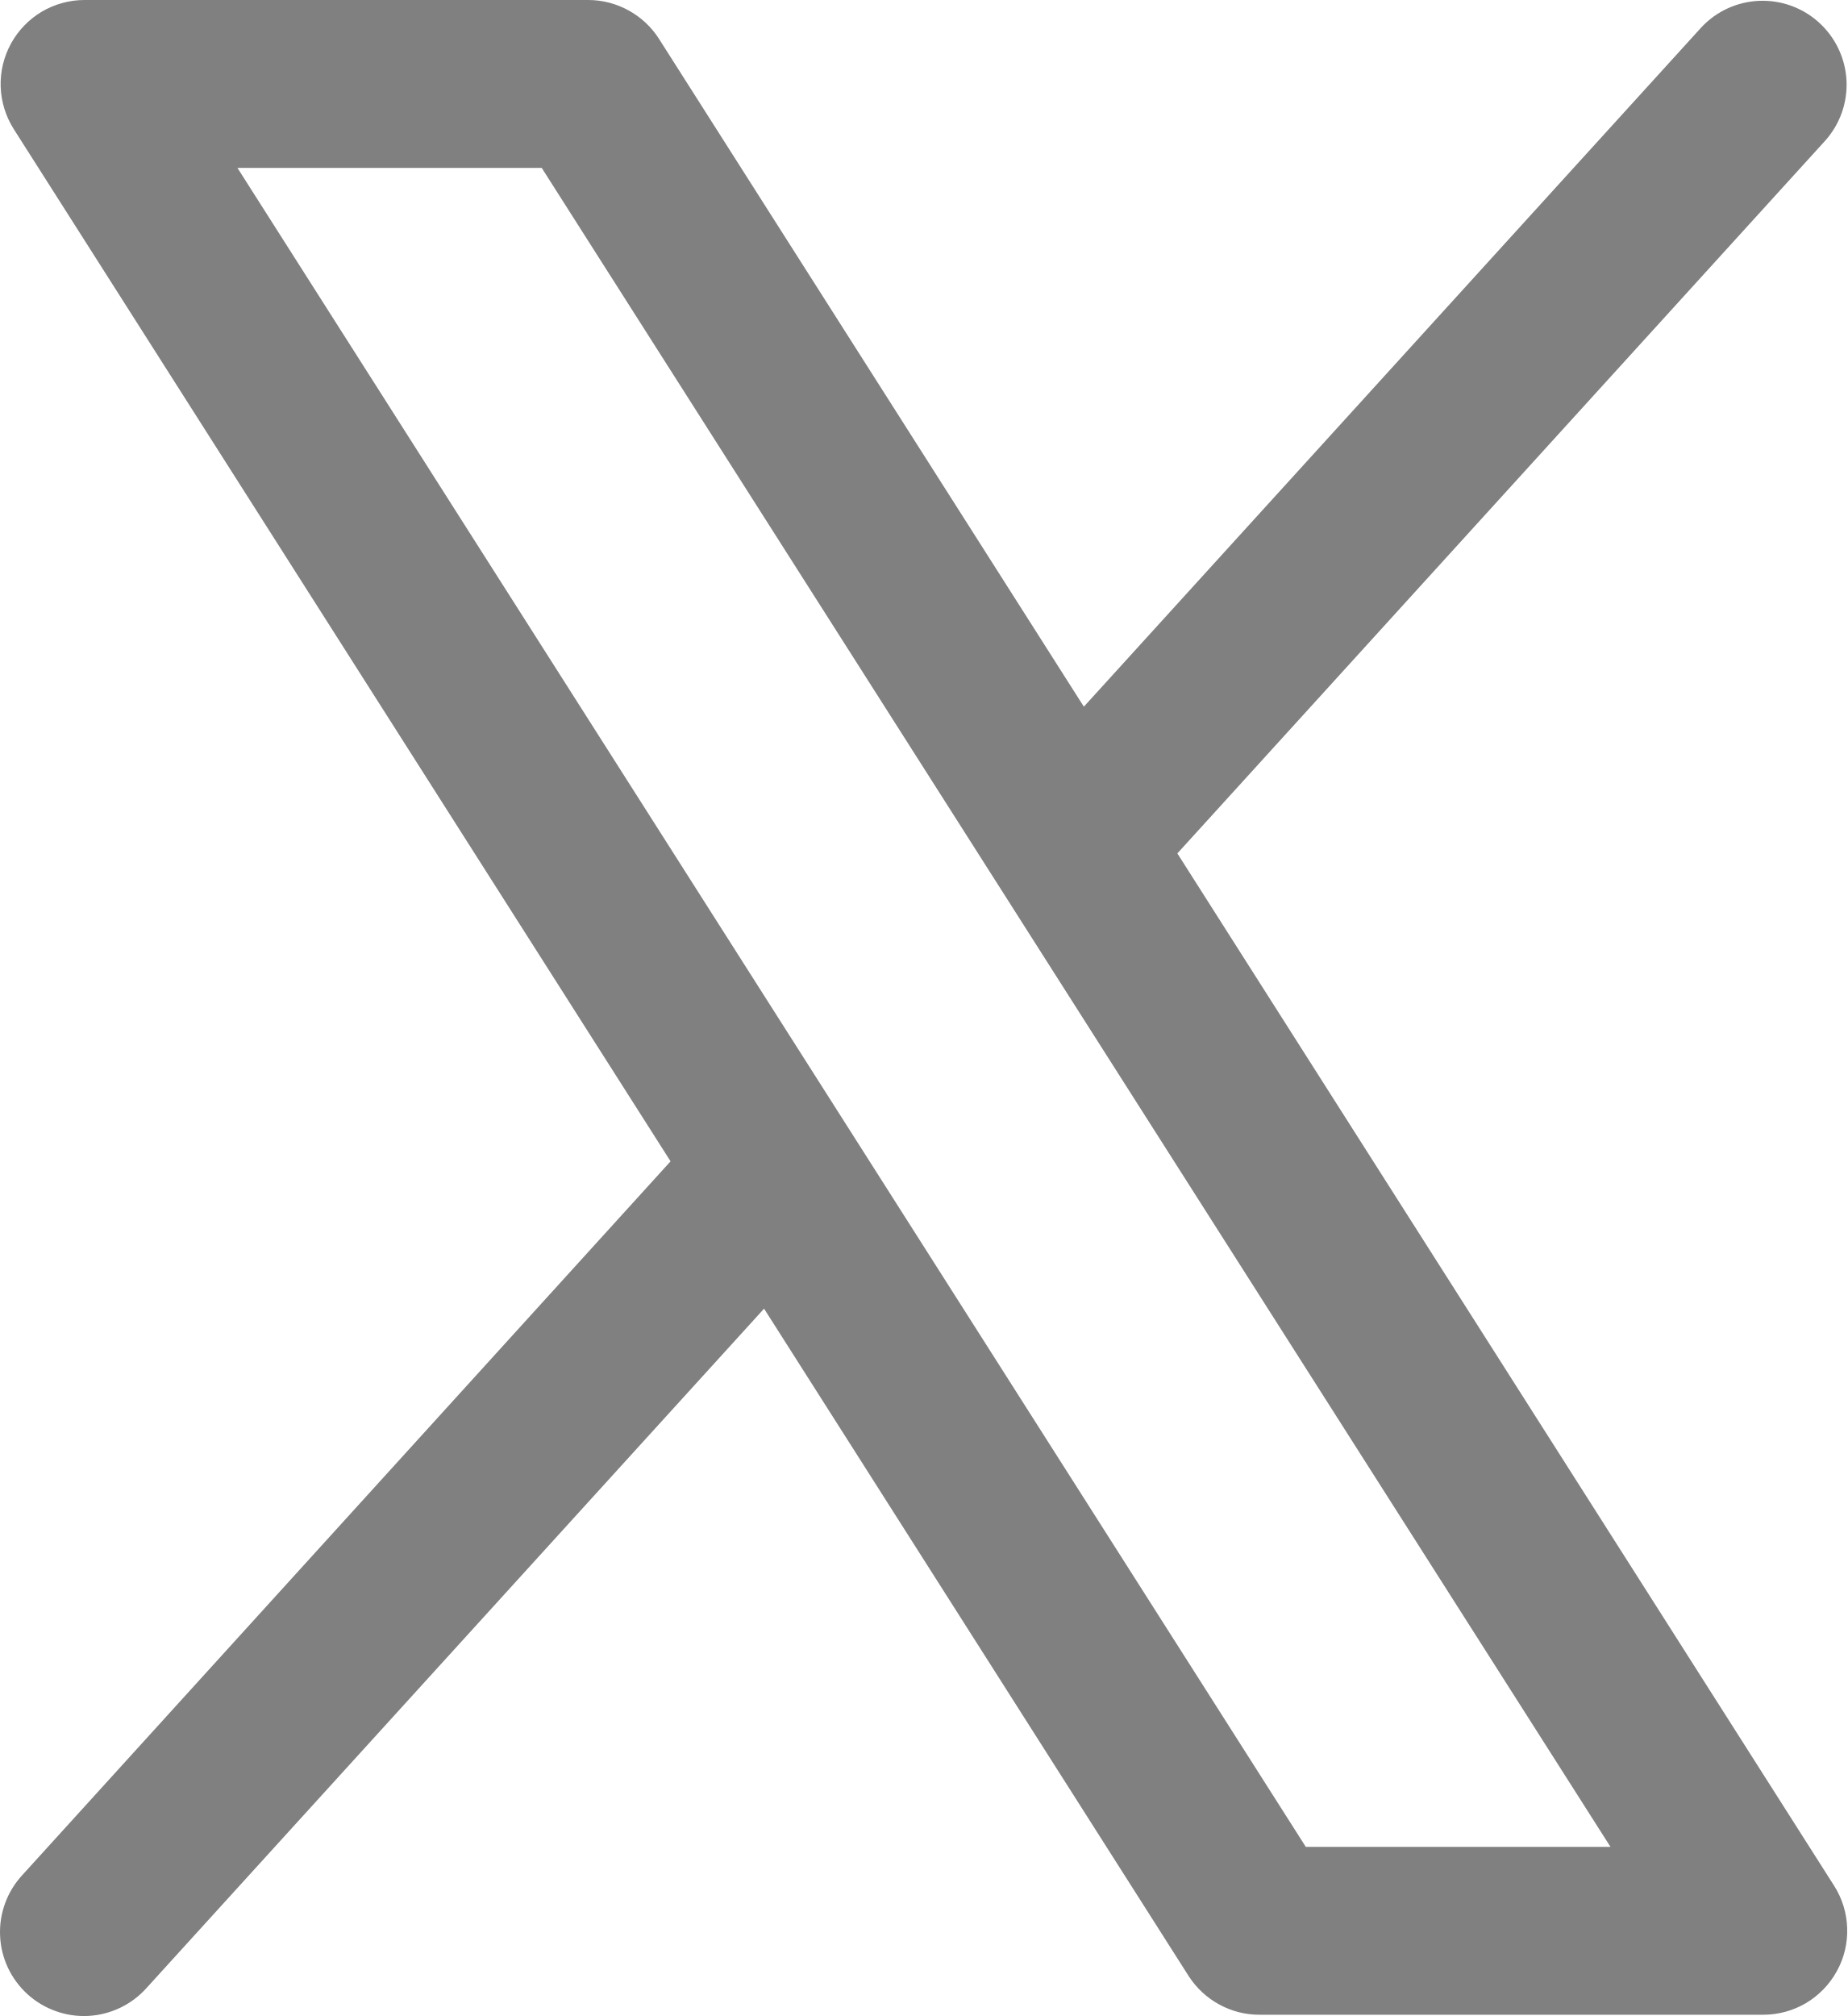
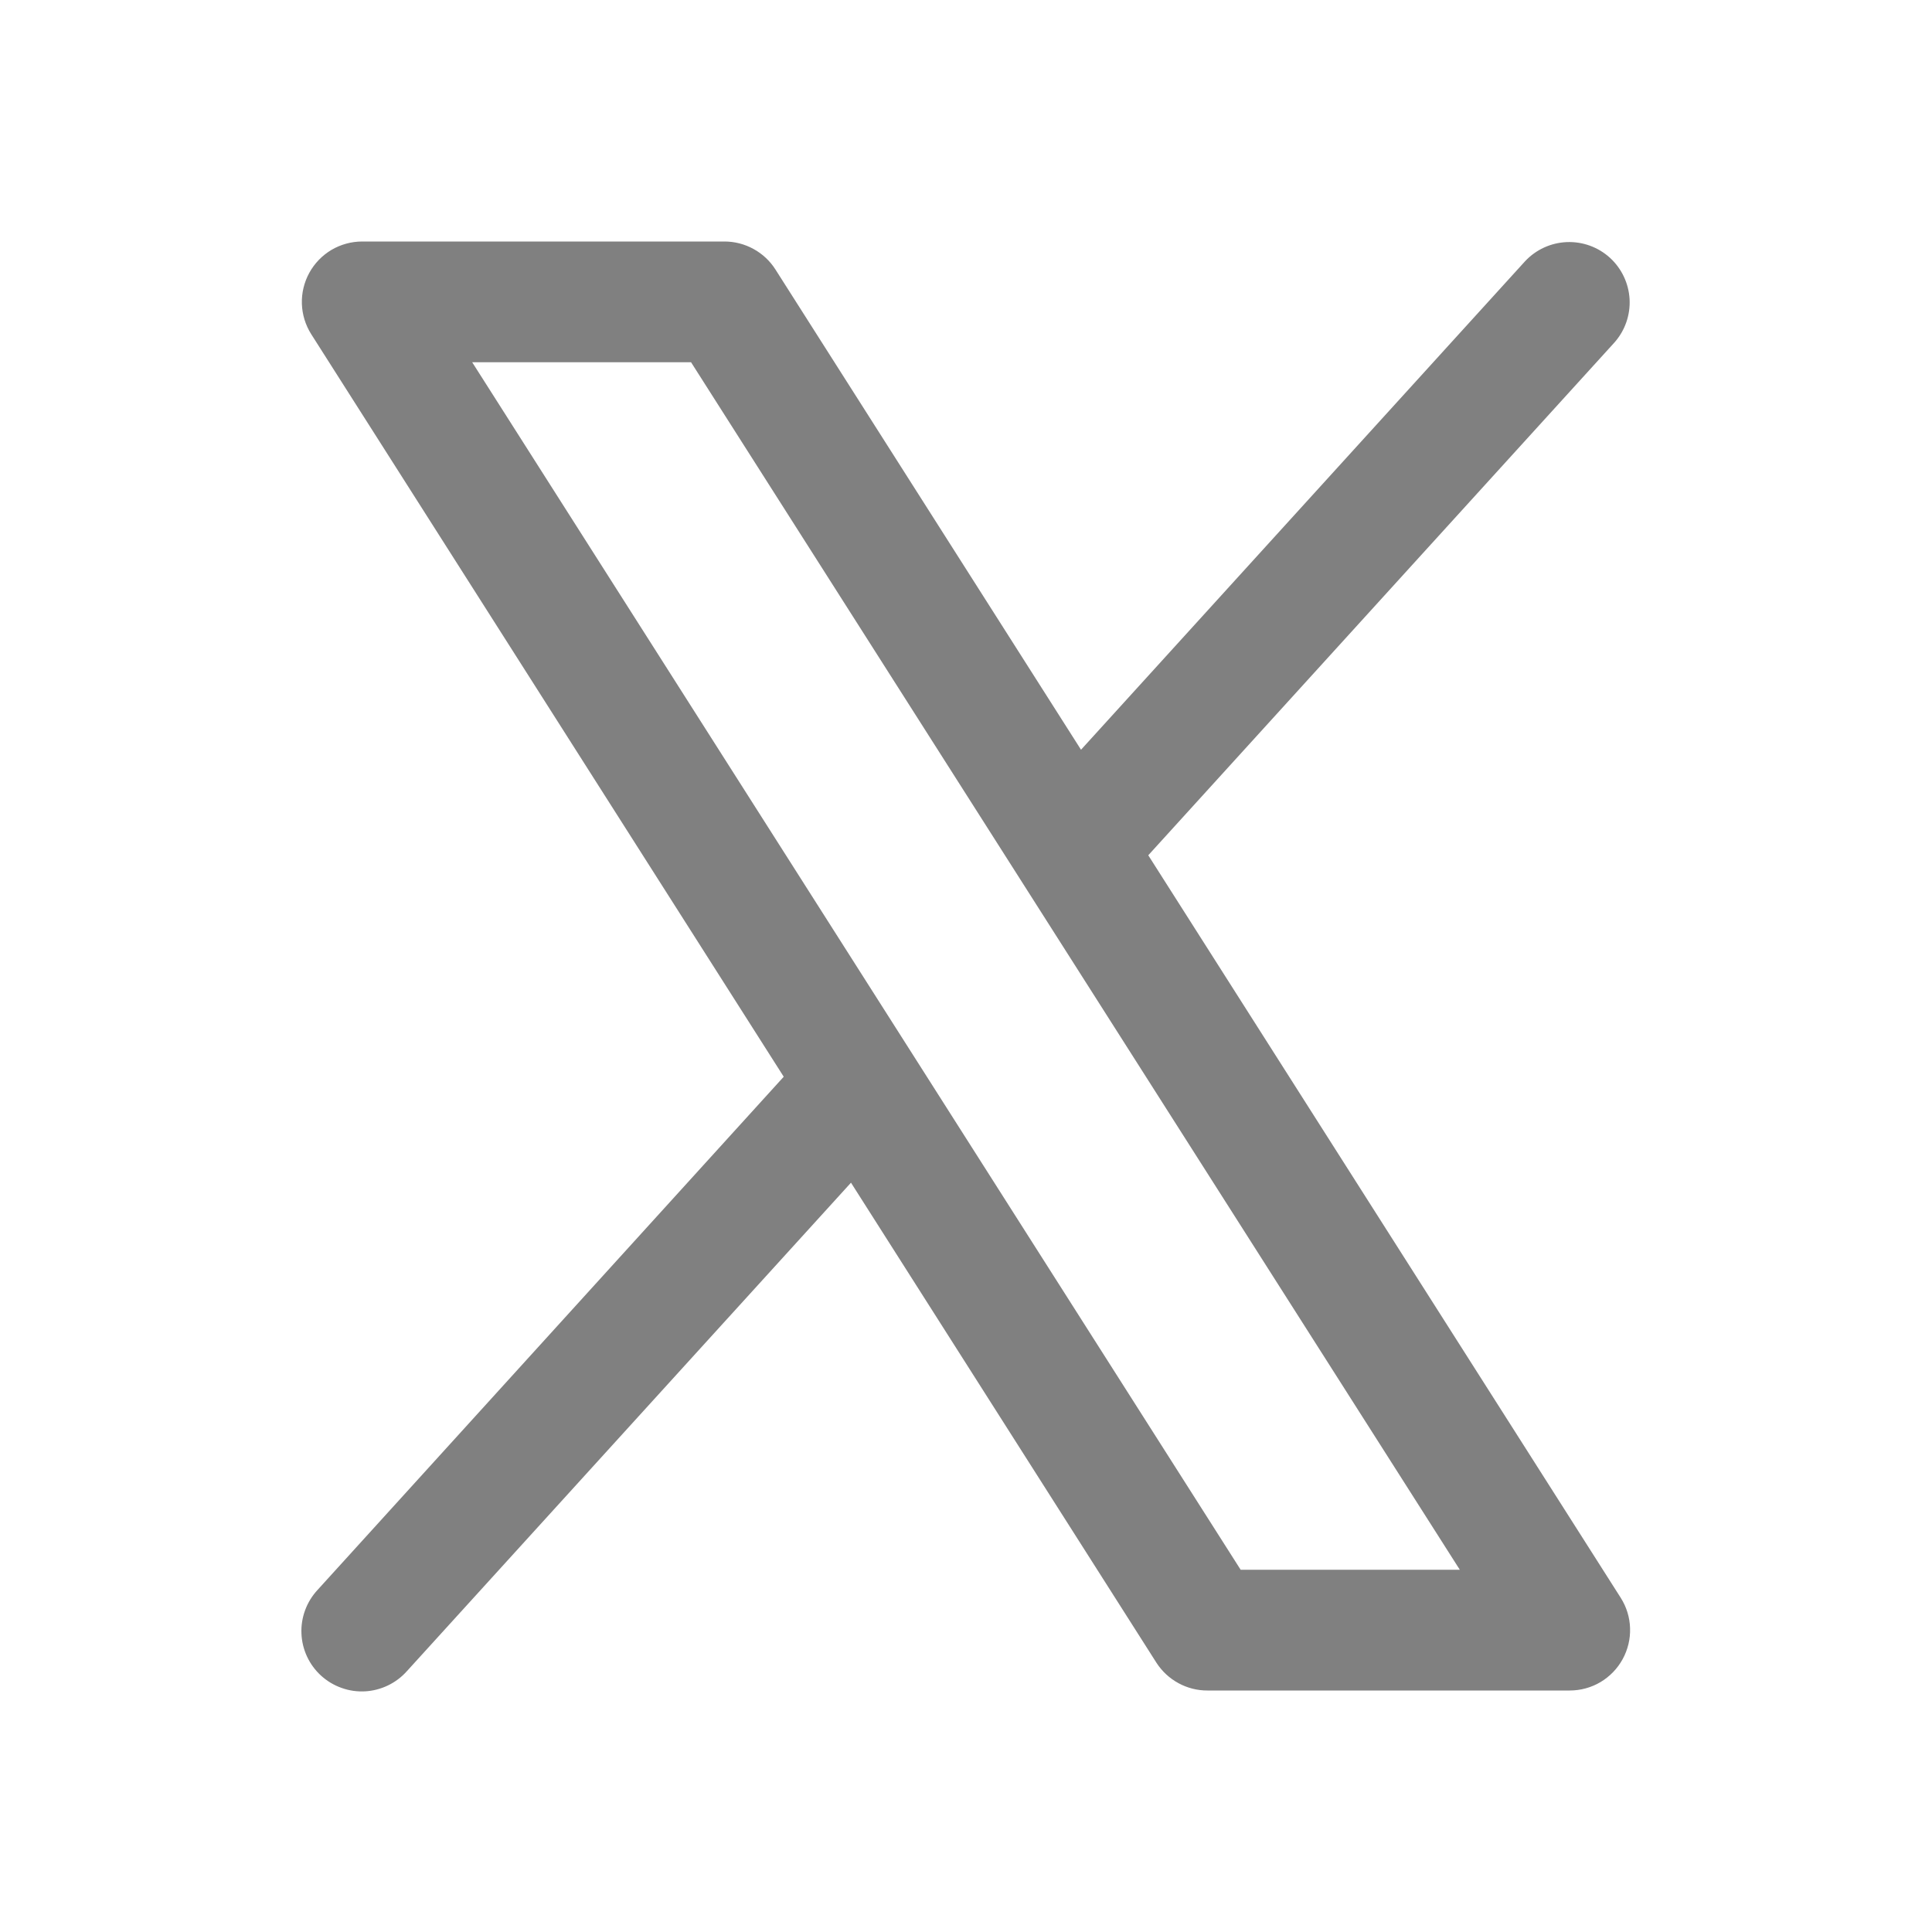
- <svg xmlns="http://www.w3.org/2000/svg" preserveAspectRatio="none" overflow="visible" style="display: block;" width="22.008" height="24.015" viewBox="0 0 22.008 24.015" fill="none">
-   <path id="Vector" d="M21.852 22.464L14.027 10.166L21.748 1.673C21.923 1.476 22.013 1.218 21.999 0.955C21.984 0.692 21.867 0.446 21.672 0.269C21.478 0.092 21.221 -0.001 20.958 0.01C20.695 0.021 20.447 0.135 20.268 0.328L12.913 8.418L7.852 0.464C7.762 0.322 7.637 0.205 7.489 0.124C7.342 0.043 7.176 5.21628e-05 7.008 1.18294e-07H1.008C0.829 -8.70794e-05 0.653 0.048 0.498 0.139C0.344 0.231 0.217 0.362 0.131 0.519C0.045 0.676 0.002 0.854 0.008 1.033C0.014 1.212 0.068 1.386 0.164 1.538L7.989 13.834L0.268 22.334C0.178 22.431 0.108 22.544 0.062 22.669C0.016 22.793 -0.005 22.925 0.001 23.057C0.006 23.189 0.038 23.319 0.094 23.439C0.15 23.559 0.23 23.666 0.327 23.755C0.425 23.844 0.54 23.913 0.665 23.957C0.789 24.002 0.922 24.021 1.054 24.014C1.186 24.007 1.315 23.973 1.434 23.916C1.554 23.858 1.66 23.778 1.748 23.679L9.103 15.589L14.164 23.543C14.255 23.683 14.38 23.799 14.528 23.879C14.675 23.959 14.84 24.001 15.008 24H21.008C21.187 24 21.363 23.952 21.517 23.861C21.671 23.769 21.798 23.638 21.884 23.481C21.971 23.324 22.013 23.147 22.007 22.968C22.002 22.789 21.948 22.615 21.852 22.464ZM15.557 22L2.829 2H6.454L19.187 22H15.557Z" fill="#808080" />
+ <svg xmlns="http://www.w3.org/2000/svg" preserveAspectRatio="none" overflow="visible" style="display: block;" width="32" height="32" viewBox="0 0 32 32" fill="none">
+   <g id="XLogo">
+     <path id="Vector" d="M26.844 26.464L19.019 14.166L26.74 5.673C26.915 5.476 27.005 5.218 26.991 4.955C26.976 4.692 26.859 4.446 26.665 4.269C26.47 4.092 26.213 3.999 25.95 4.01C25.687 4.021 25.439 4.135 25.26 4.327L17.905 12.418L12.844 4.464C12.754 4.322 12.629 4.205 12.481 4.124C12.334 4.043 12.168 4 12 4H6C5.821 4 5.645 4.048 5.49 4.139C5.336 4.231 5.209 4.362 5.123 4.519C5.037 4.676 4.994 4.854 5 5.033C5.006 5.212 5.06 5.386 5.156 5.537L12.981 17.834L5.26 26.334C5.17 26.431 5.1 26.544 5.054 26.669C5.008 26.793 4.987 26.925 4.993 27.057C4.998 27.189 5.03 27.319 5.086 27.439C5.142 27.559 5.221 27.666 5.319 27.755C5.417 27.844 5.532 27.913 5.657 27.957C5.781 28.002 5.914 28.021 6.046 28.014C6.178 28.007 6.307 27.973 6.426 27.916C6.546 27.858 6.652 27.778 6.74 27.679L14.095 19.589L19.156 27.543C19.247 27.683 19.372 27.799 19.52 27.879C19.667 27.959 19.832 28.001 20 28H26C26.179 28 26.355 27.952 26.509 27.861C26.663 27.769 26.79 27.638 26.876 27.481C26.962 27.324 27.005 27.147 26.999 26.968C26.994 26.789 26.94 26.615 26.844 26.464ZM20.549 26L7.821 6H11.446L24.179 26H20.549Z" fill="#808080" />
+   </g>
</svg>
